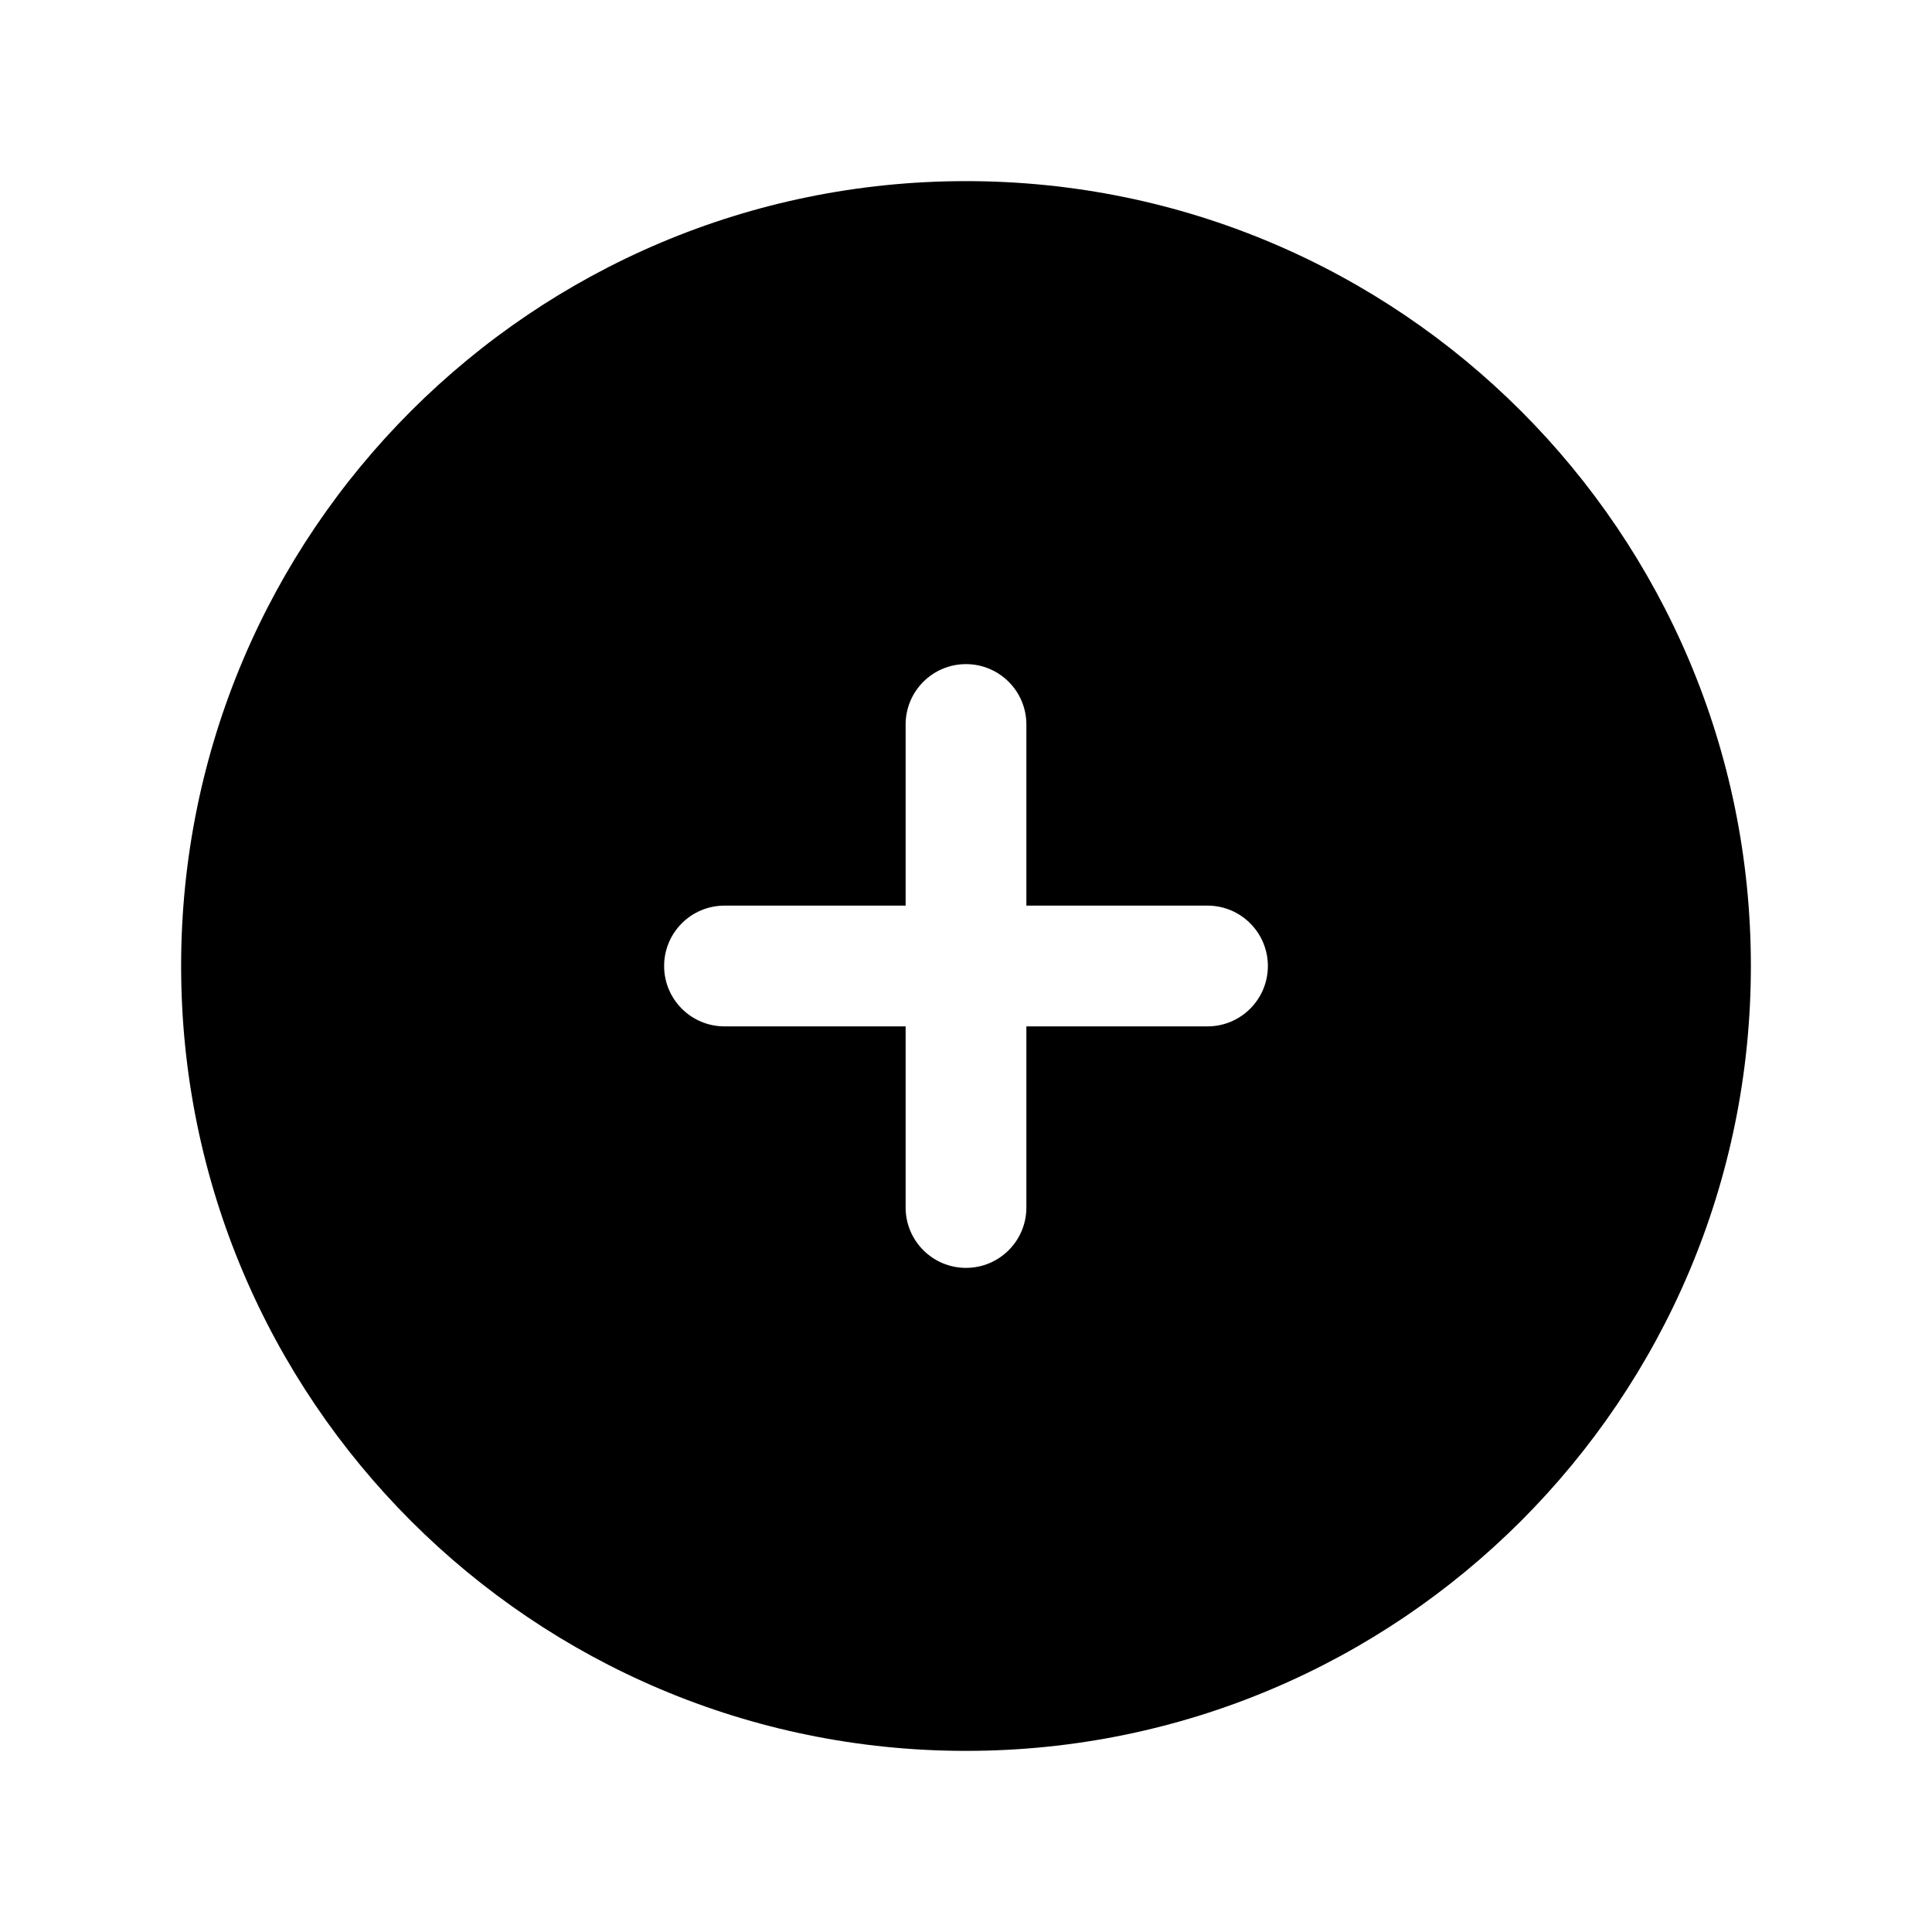
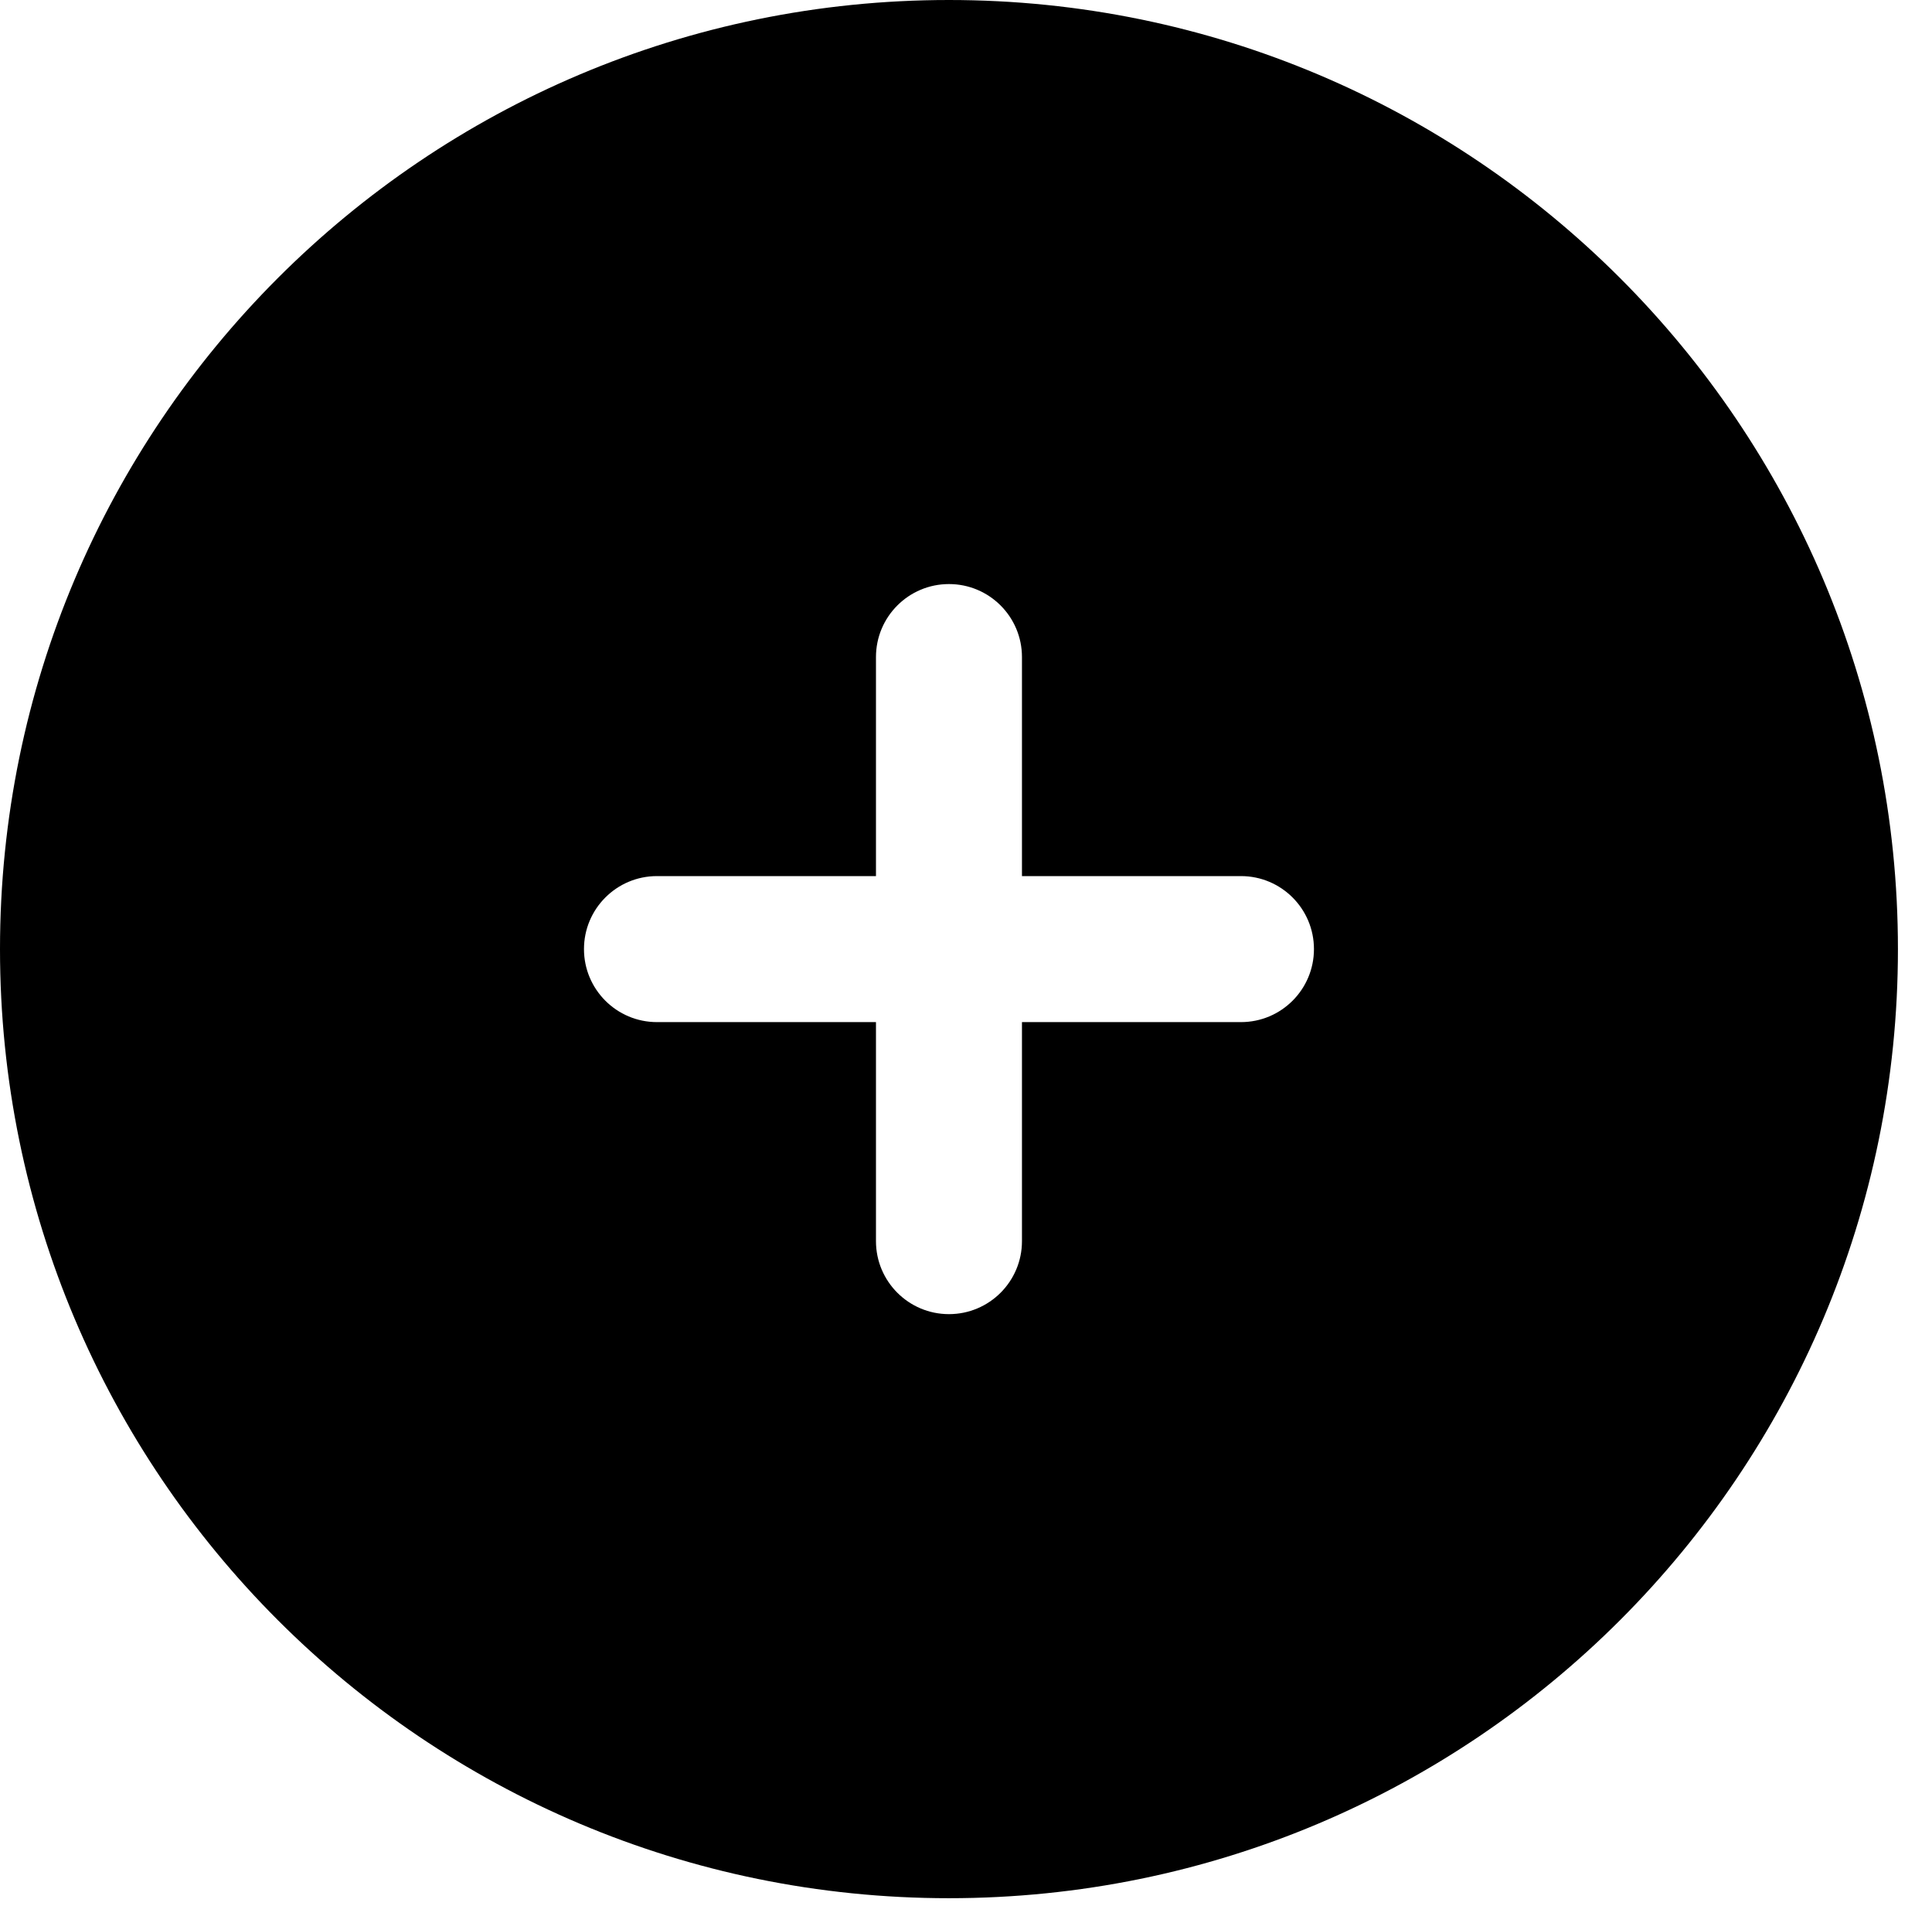
- <svg xmlns="http://www.w3.org/2000/svg" viewBox="0 0 24 24" fill="currentColor">
-   <path fill-rule="evenodd" d="M12 2.25c-5.385 0-9.75 4.365-9.75 9.75s4.365 9.75 9.75 9.75 9.75-4.365 9.75-9.75S17.385 2.25 12 2.25ZM12.75 9a.75.75 0 0 0-1.5 0v2.25H9a.75.75 0 0 0 0 1.5h2.25V15a.75.75 0 0 0 1.5 0v-2.25H15a.75.75 0 0 0 0-1.5h-2.25V9Z" />
+ <svg xmlns="http://www.w3.org/2000/svg" viewBox="2.25 2.25 19.85 19.75" fill="currentColor" aria-hidden="true" focusable="false">
+   <path fill-rule="evenodd" clip-rule="evenodd" d="M12 2.25c-5.385 0-9.75 4.365-9.75 9.75s4.365 9.75 9.75 9.75 9.75-4.365 9.75-9.75S17.385 2.25 12 2.25ZM12.75 9a.75.75 0 0 0-1.5 0v2.25H9a.75.75 0 0 0 0 1.5h2.25V15a.75.75 0 0 0 1.5 0v-2.25H15a.75.75 0 0 0 0-1.5h-2.25V9Z" />
</svg>
